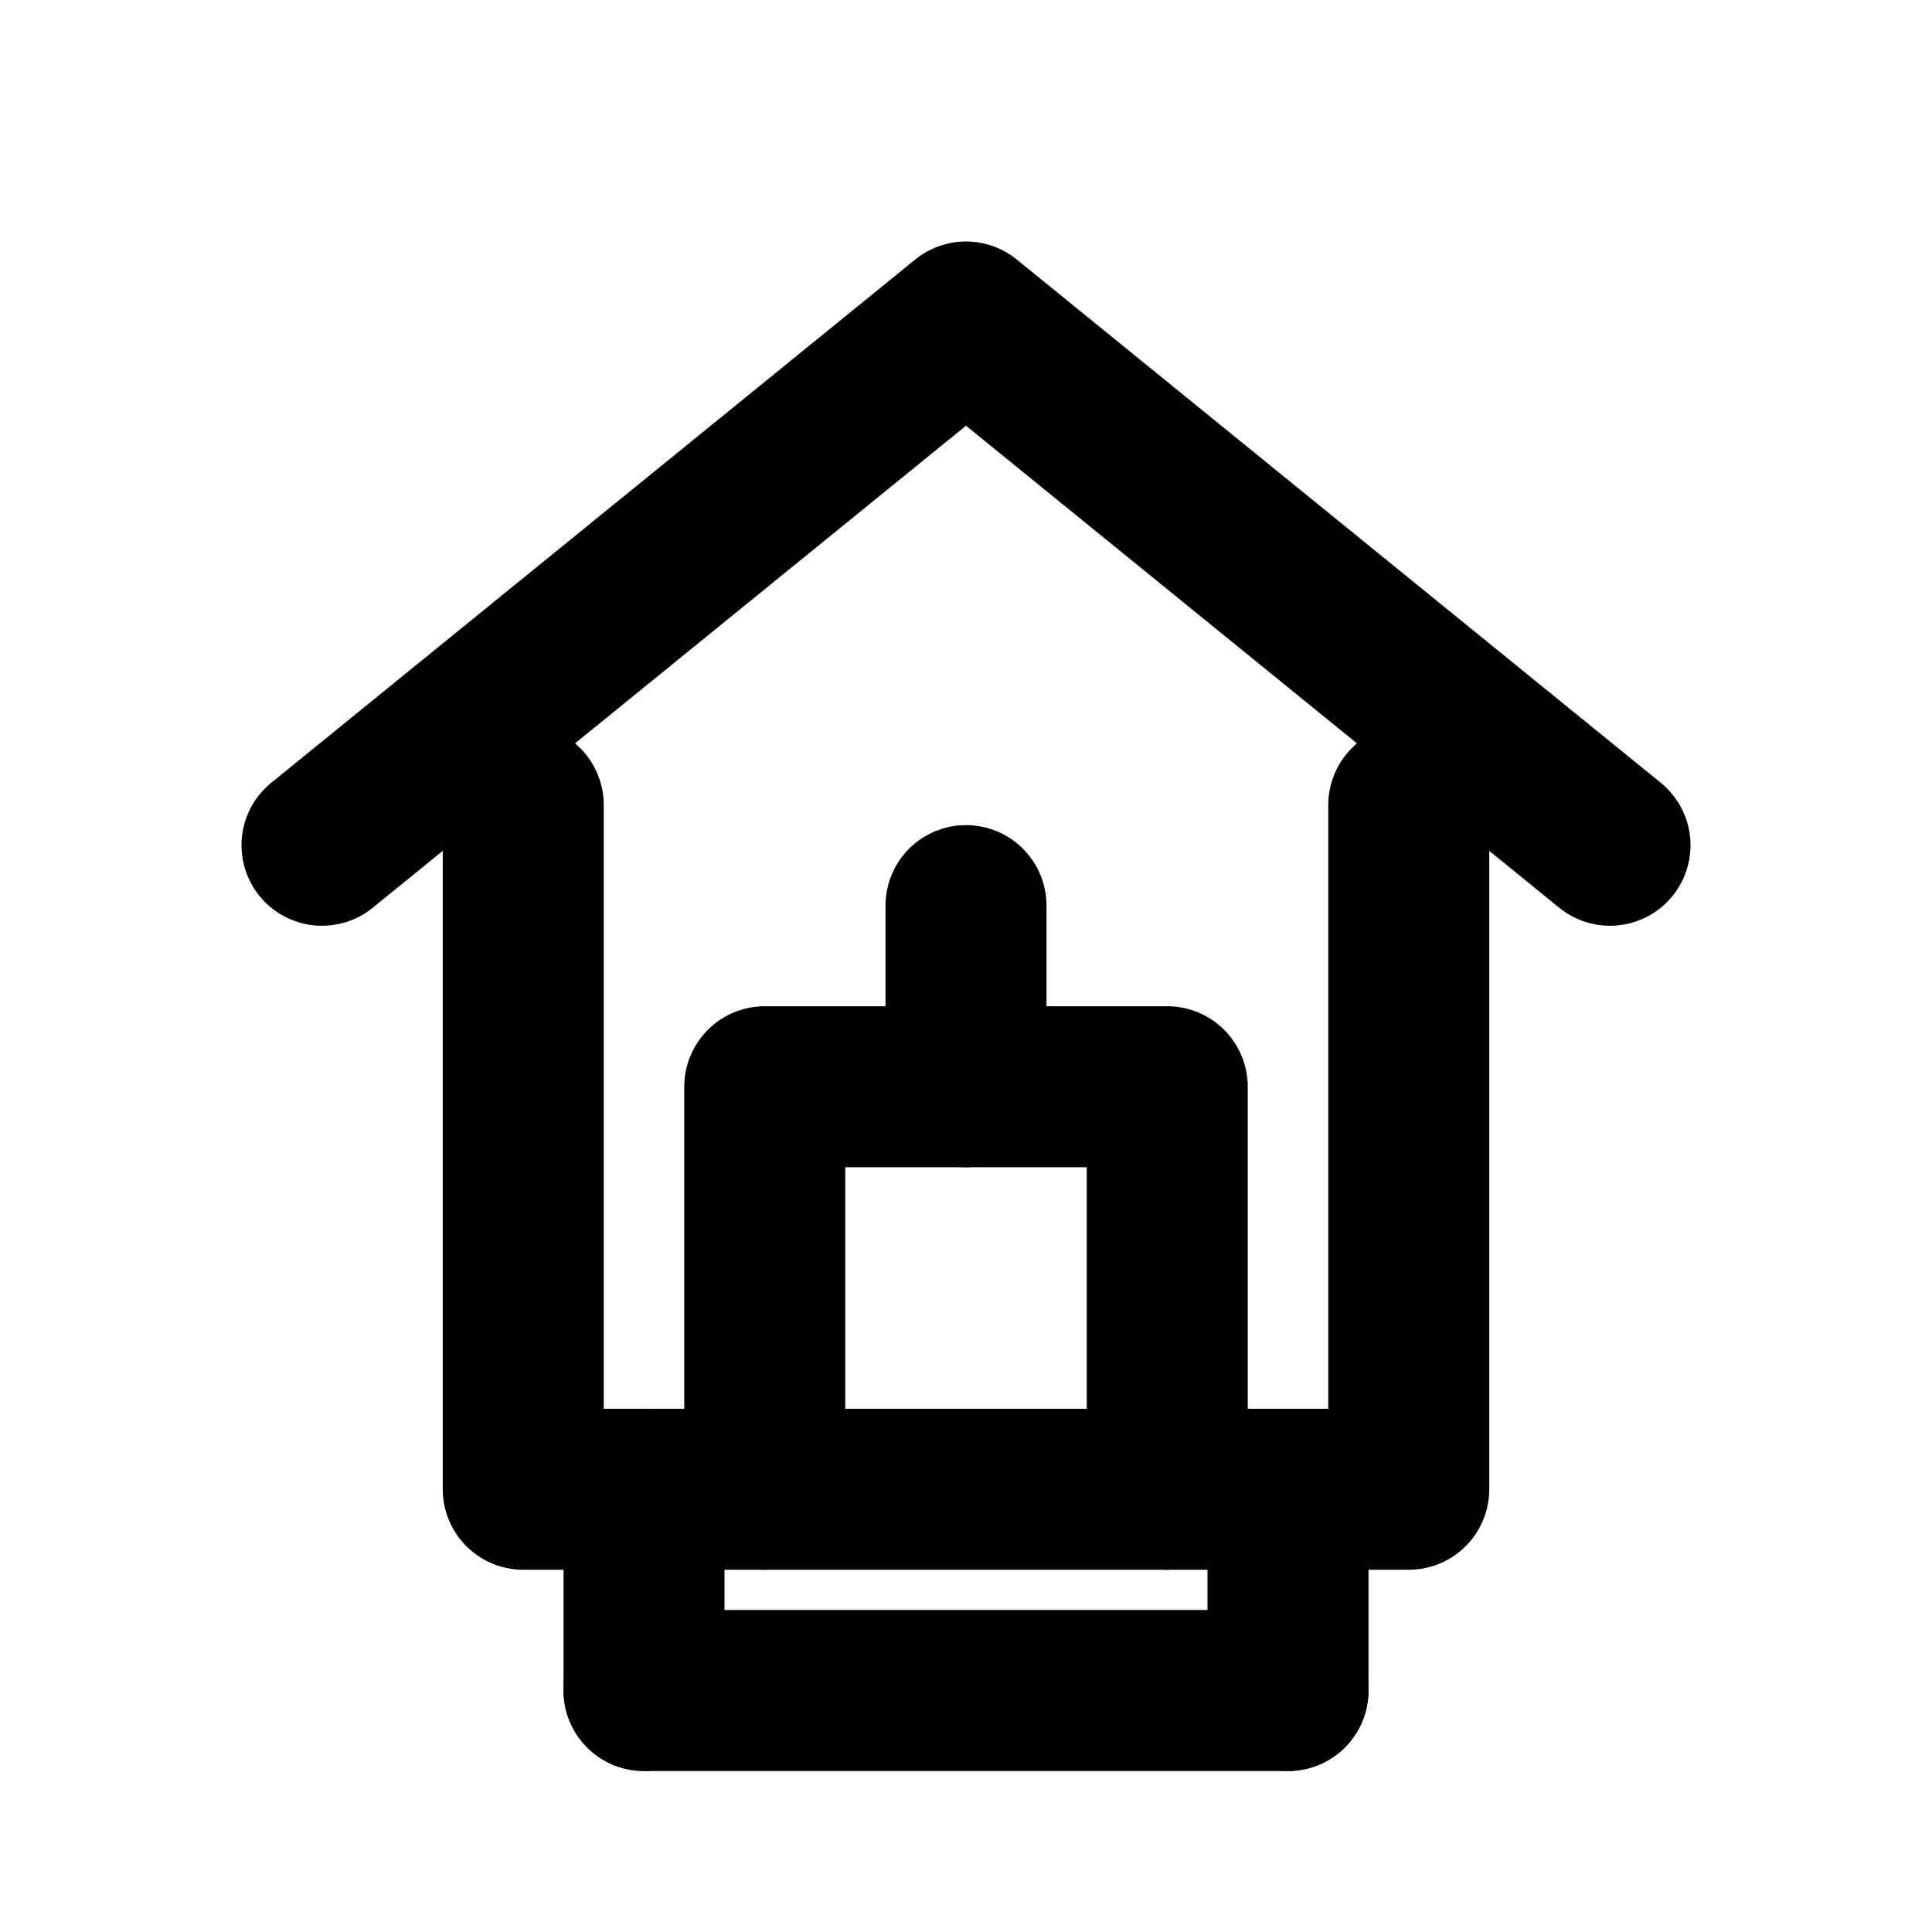
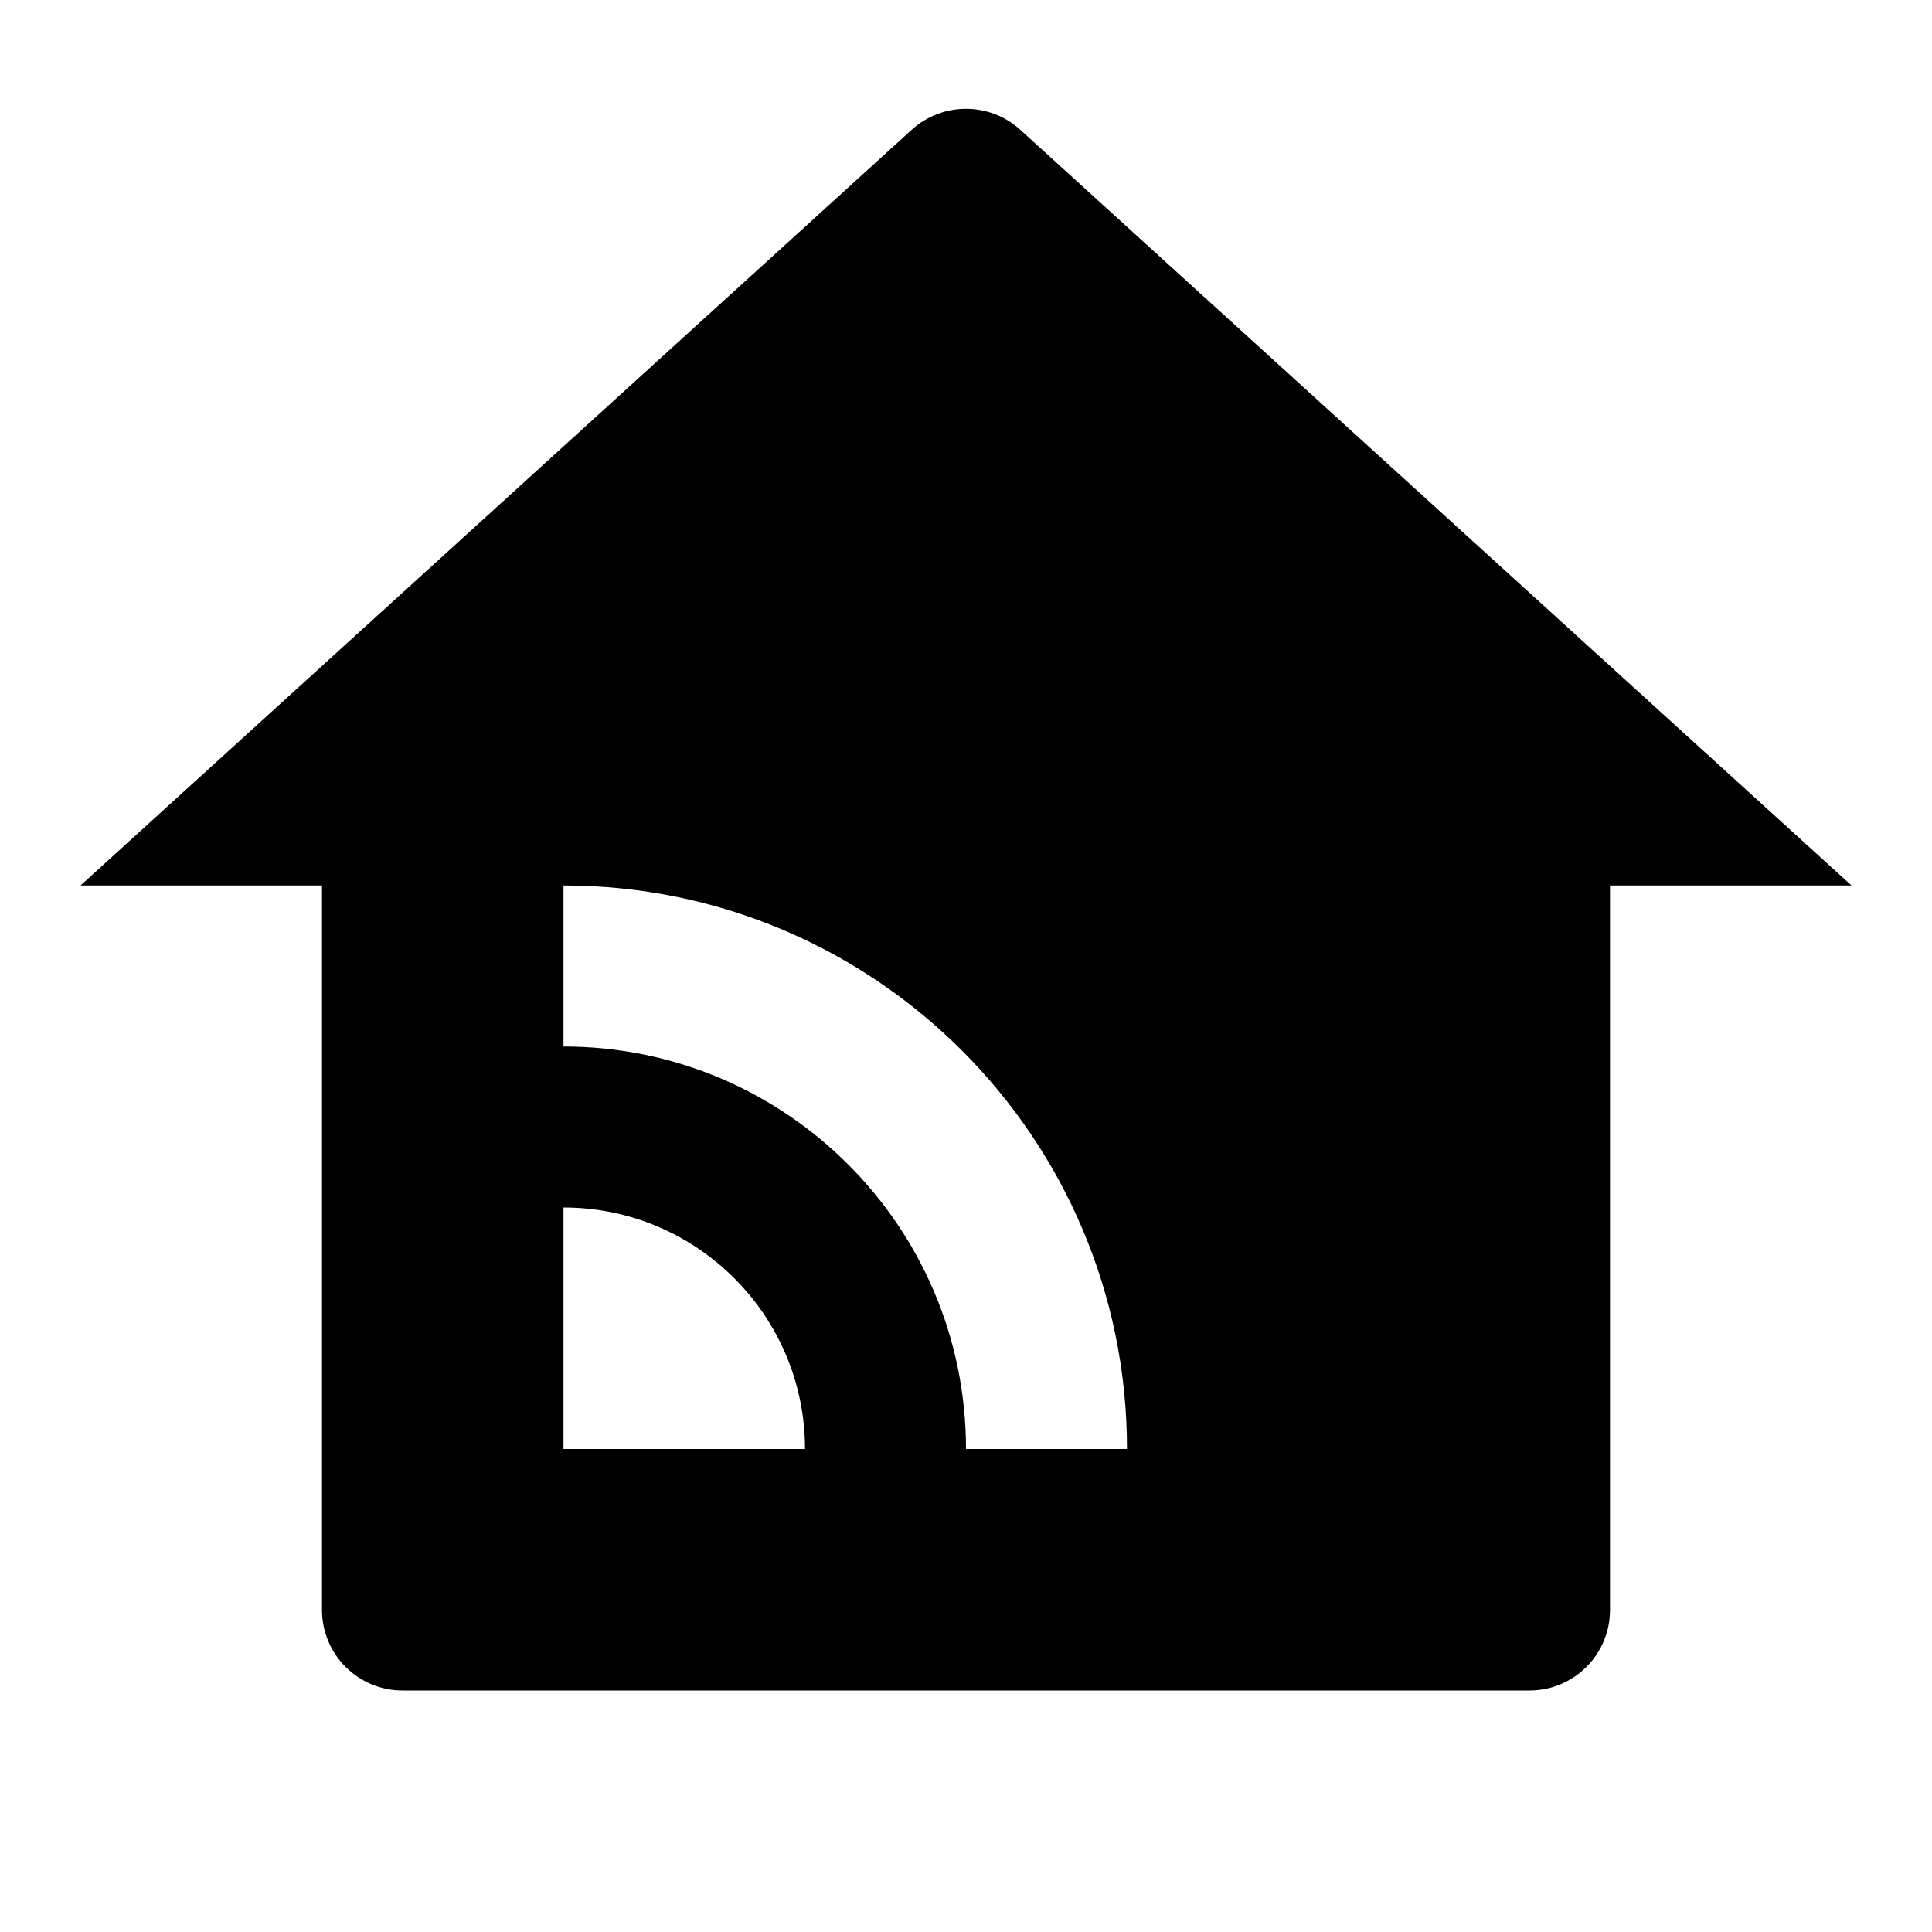
- <svg xmlns="http://www.w3.org/2000/svg" viewBox="0 0 24 24" fill="none" stroke="#000" stroke-width="2" stroke-linecap="round" stroke-linejoin="round">
-   <path d="M4 10.5 12 4l8 6.5" />
-   <path d="M6.5 10v8.5h11V10" />
-   <path d="M9.5 18.5v-5h5v5" />
-   <path d="M12 13.5v-2.25" />
-   <path d="M8 21h8" />
-   <path d="M8 21v-2.5" />
-   <path d="M16 21v-2.5" />
+ <svg xmlns="http://www.w3.org/2000/svg" viewBox="0 0 24 24" fill="currentColor">
+   <path d="M20 20C20 20.552 19.552 21 19 21H5C4.448 21 4 20.552 4 20V11L1 11L11.327 1.611C11.709 1.265 12.291 1.265 12.673 1.611L23 11L20 11V20ZM7 11V13C9.761 13 12 15.239 12 18H14C14 14.134 10.866 11 7 11ZM7 15V18H10C10 16.343 8.657 15 7 15Z" />
</svg>
